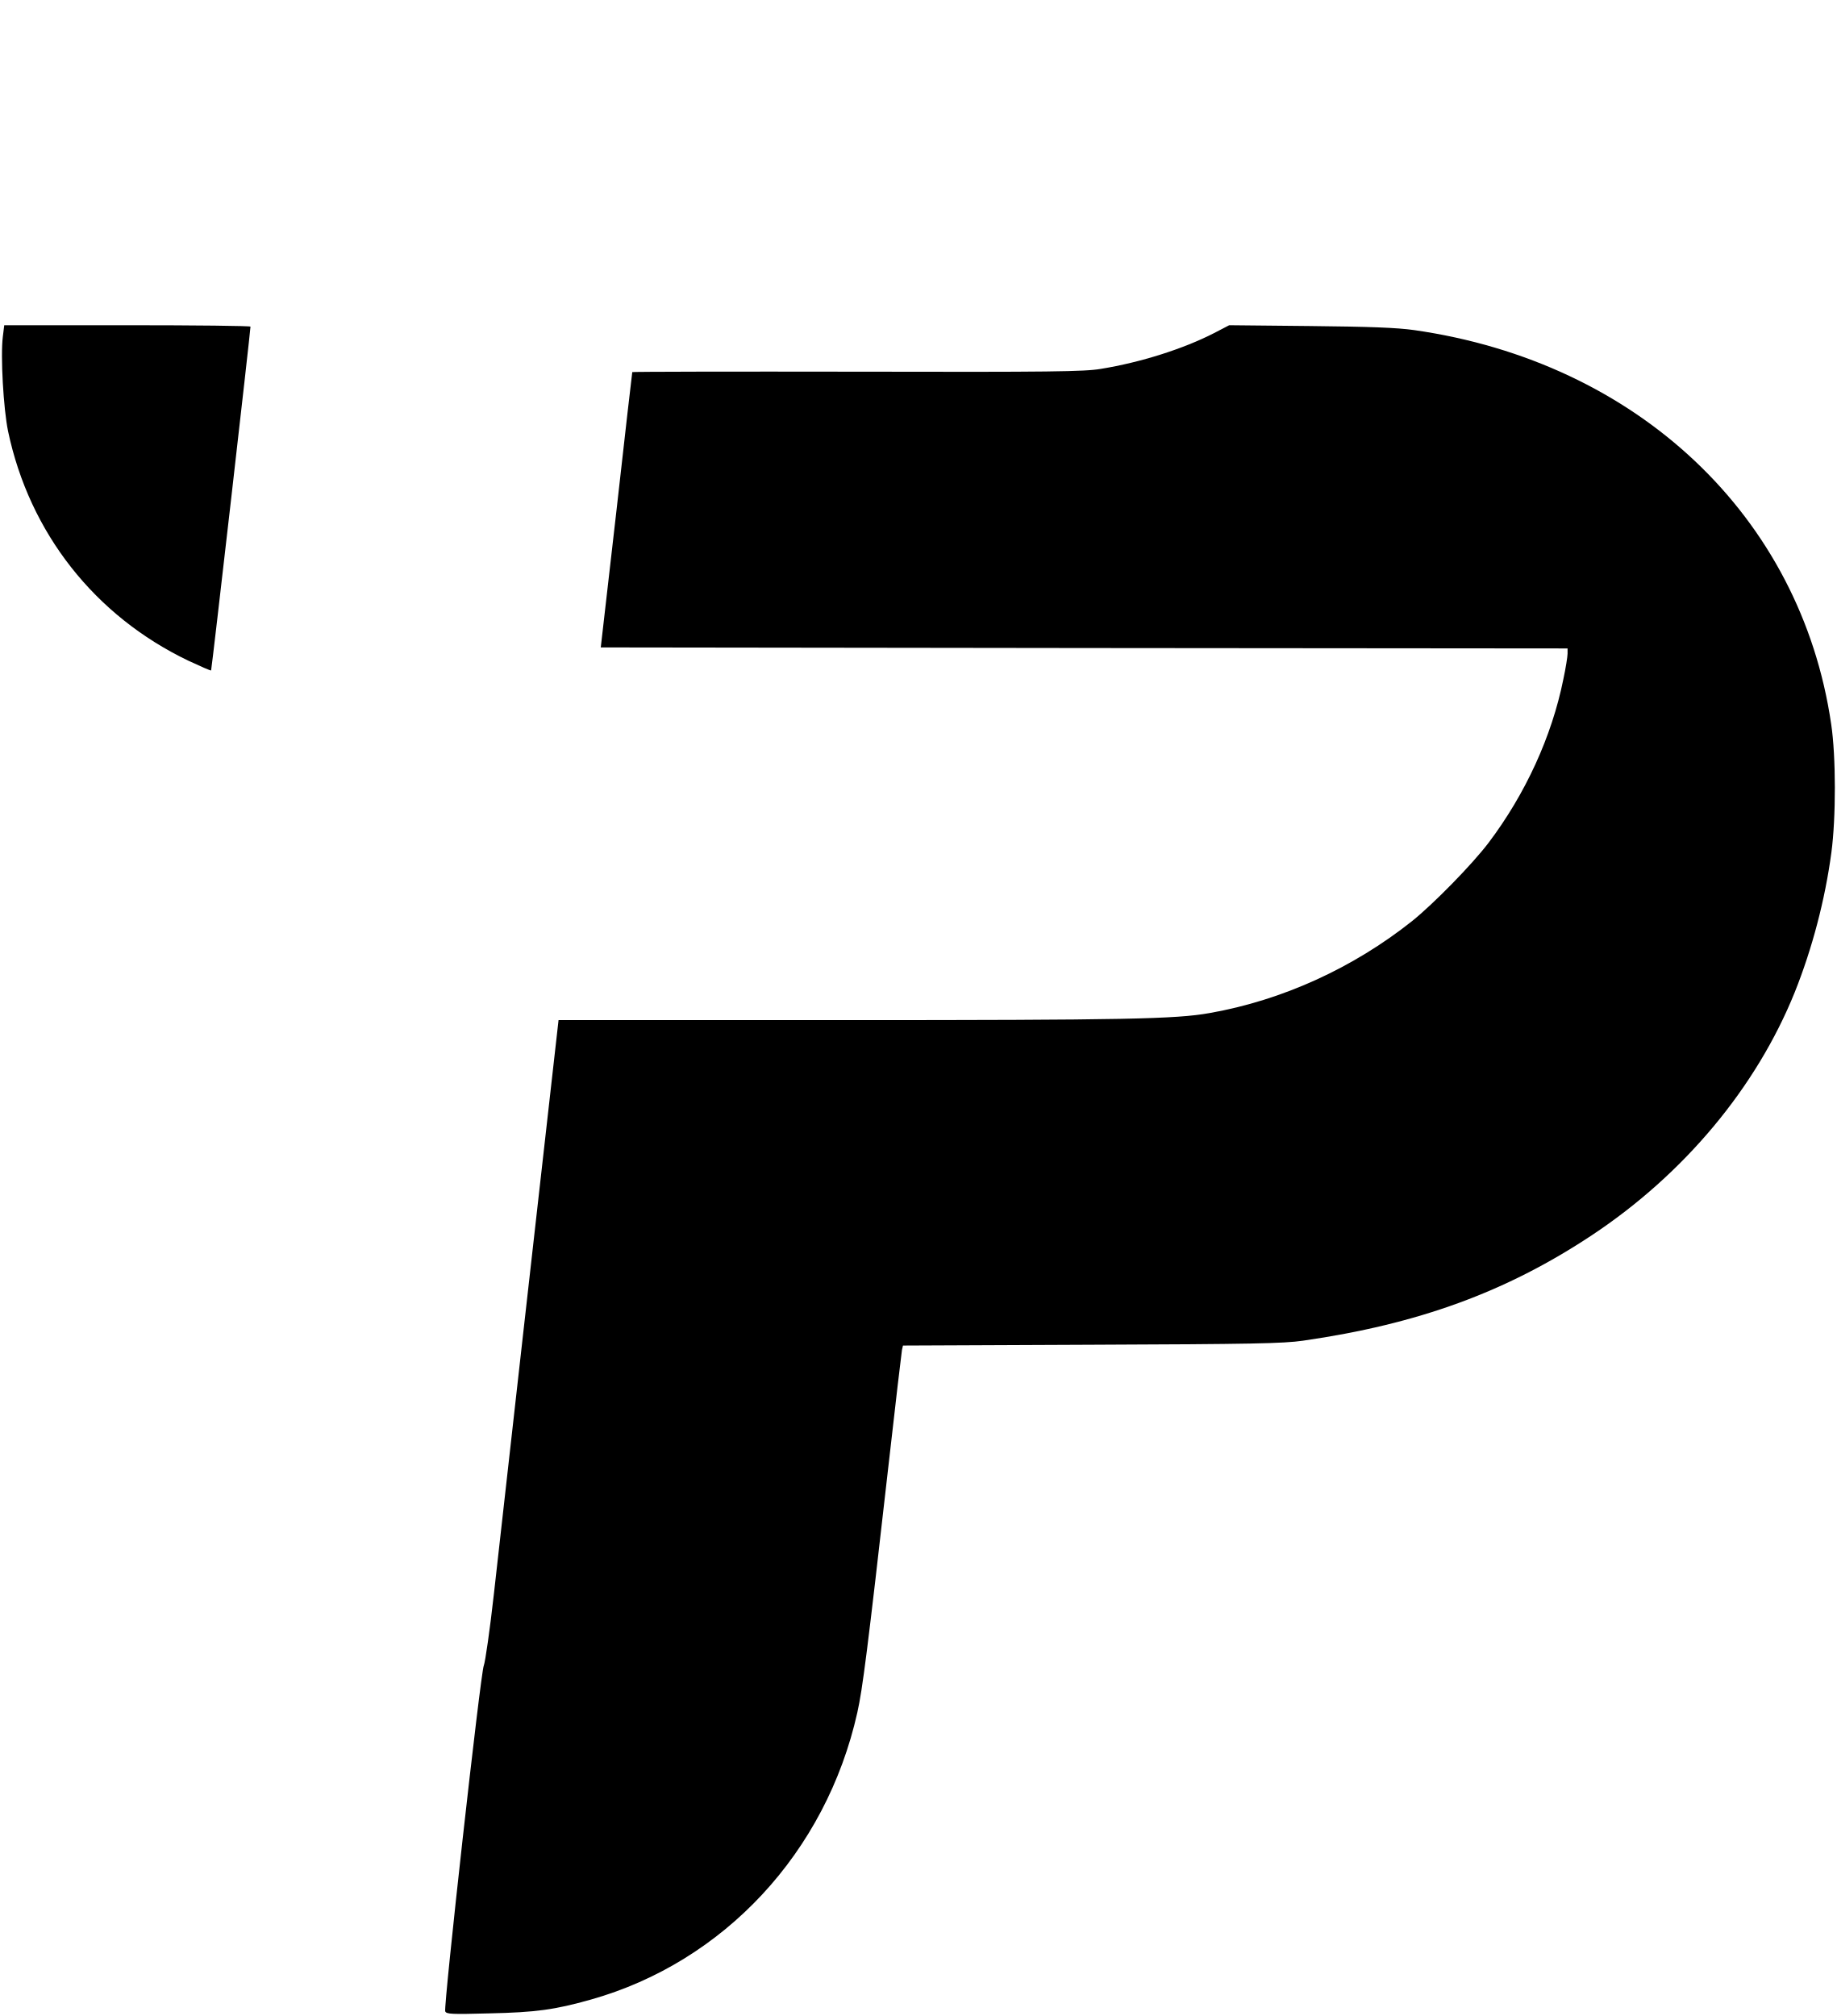
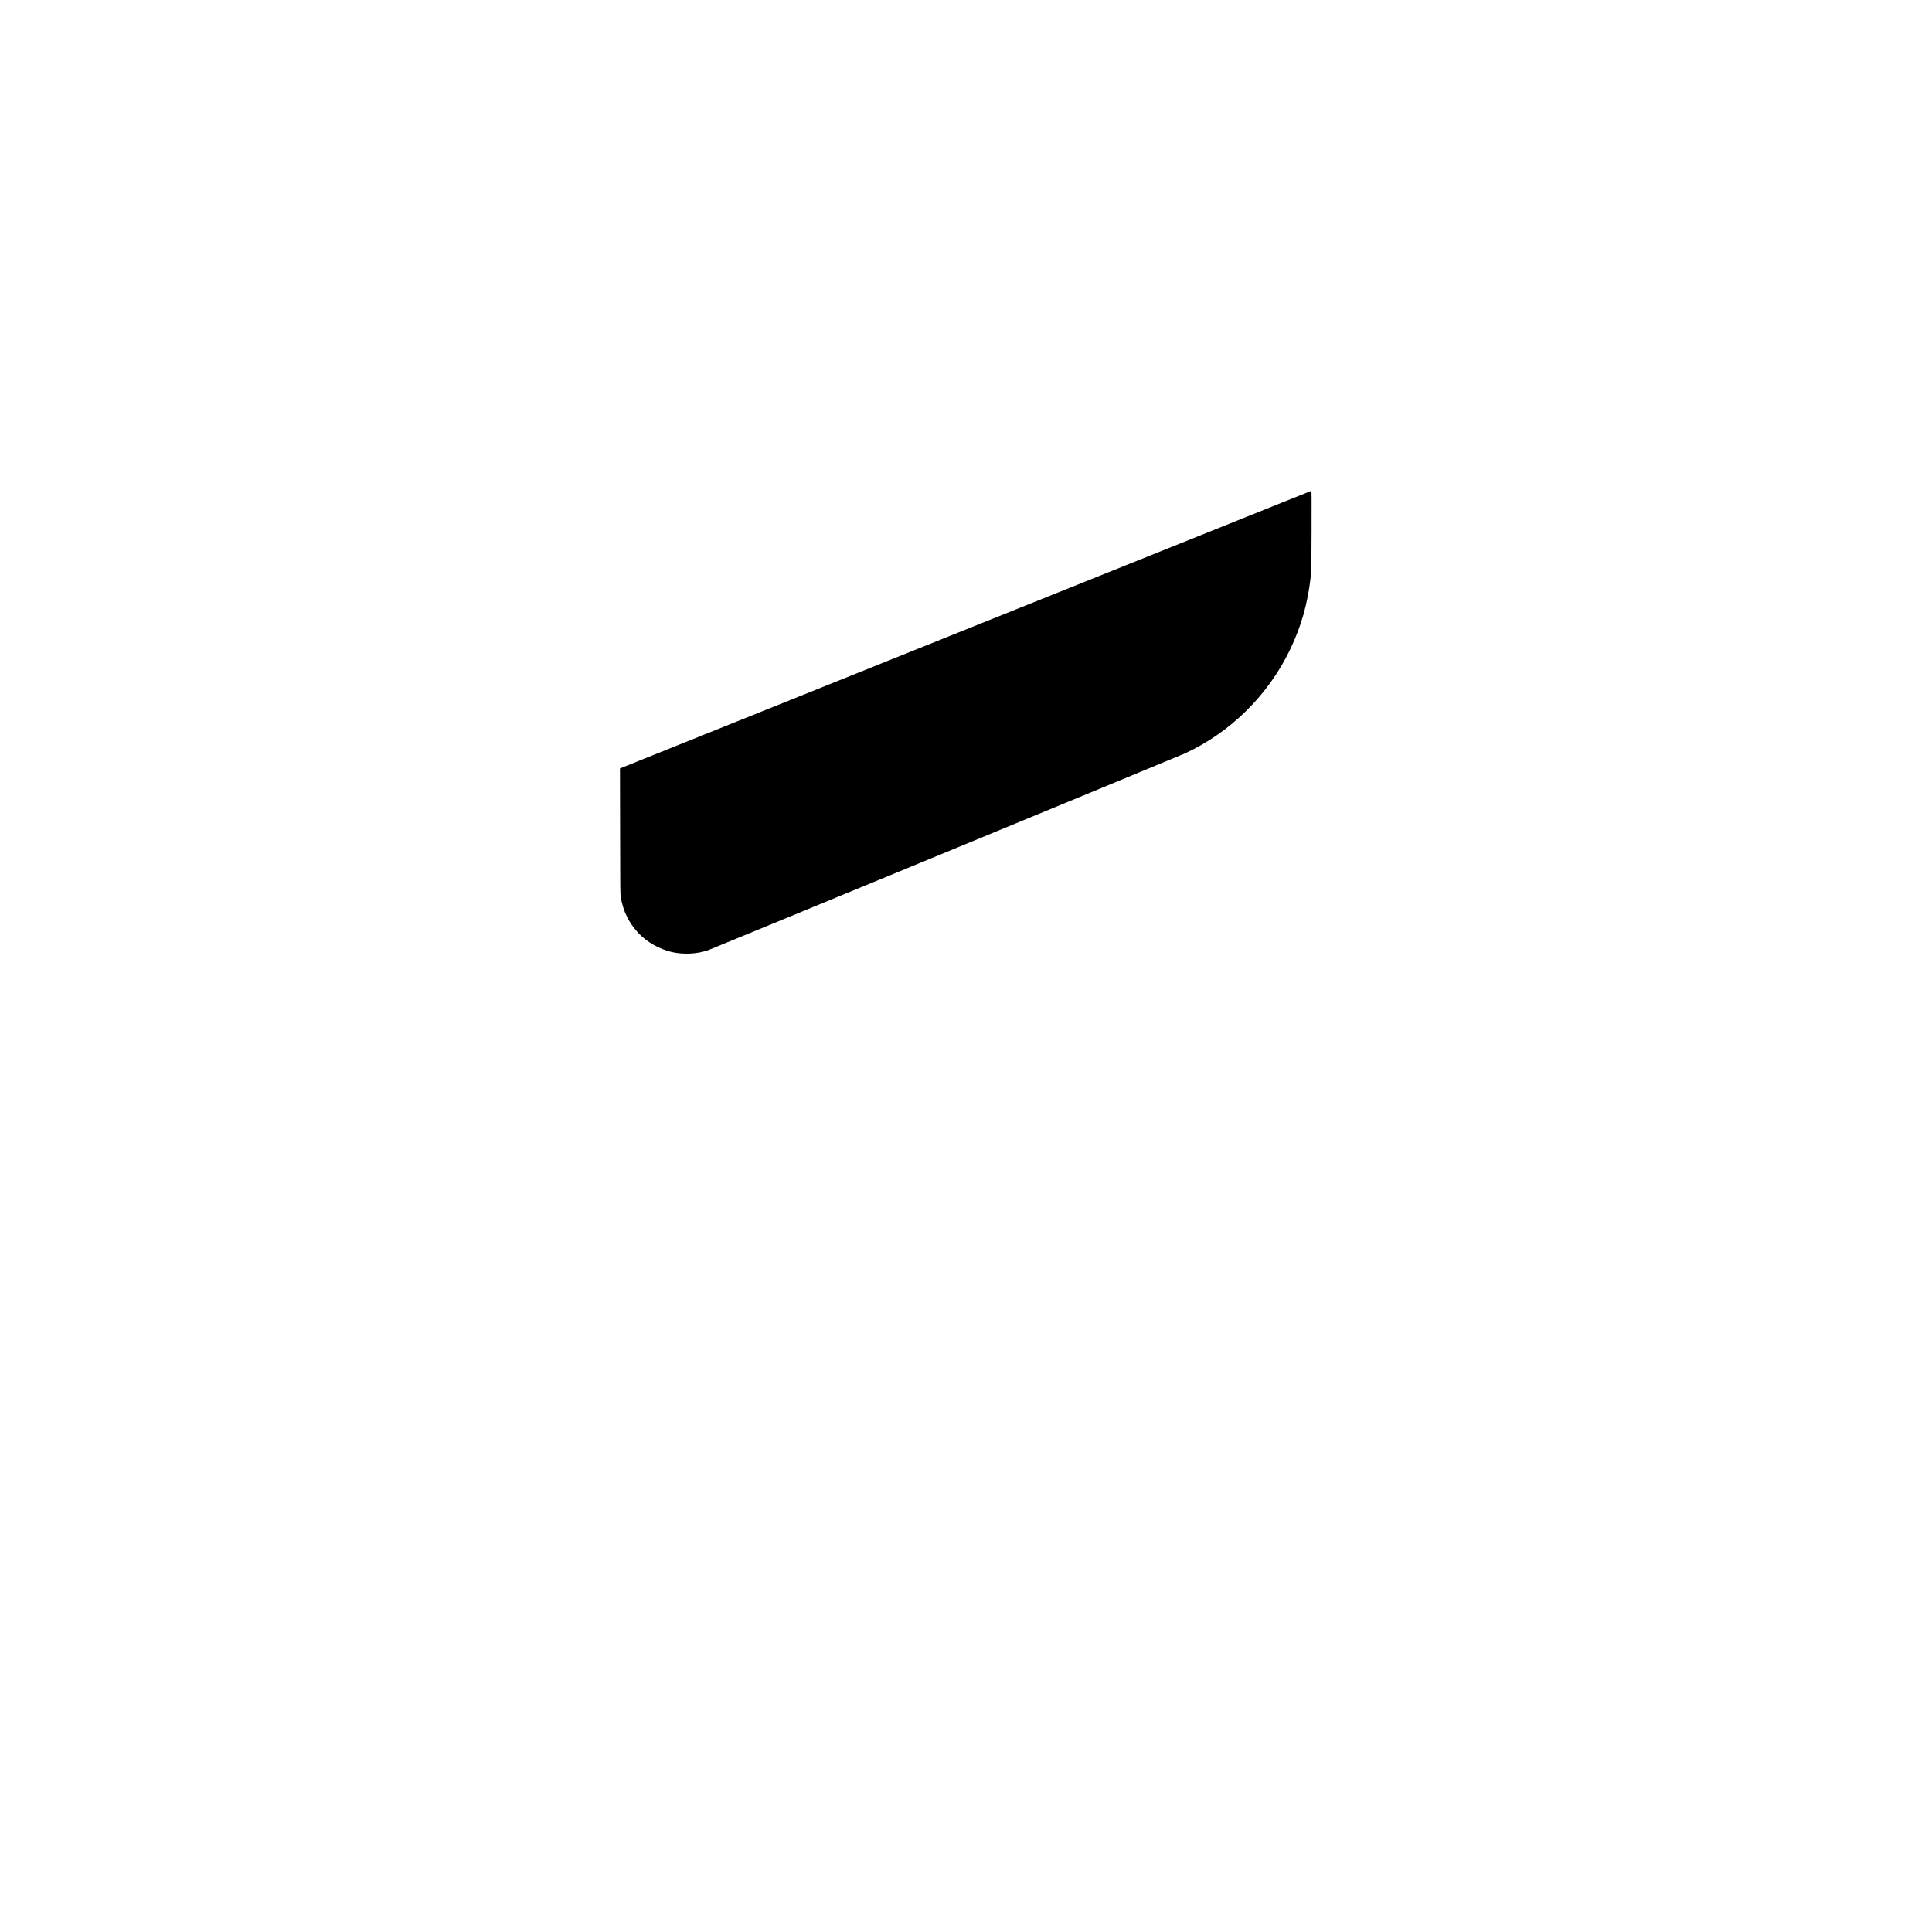
- <svg xmlns="http://www.w3.org/2000/svg" version="1.0" width="909pt" height="998pt" viewBox="0 0 909 998" preserveAspectRatio="xMidYMid meet">
-   <g transform="translate(0,998) scale(0.1,-0.1)" fill="#000000" stroke="none">
-     <path d="M14 8313 c-12 -95 3 -357 26 -468 106 -503 429 -914 893 -1136 60 -28 110 -50 112 -48 3 3 195 1680 195 1702 0 4 -274 7 -609 7 l-610 0 -7 -57z" />
-     <path d="M6010 8331 c-152 -78 -363 -145 -560 -177 -82 -14 -245 -16 -1207 -14 -612 1 -1113 0 -1113 -2 -1 -2 -36 -309 -78 -683 l-78 -680 2393 -3 2393 -2 0 -26 c0 -14 -9 -71 -21 -127 -57 -283 -188 -568 -370 -809 -82 -108 -272 -302 -379 -388 -292 -232 -643 -392 -1002 -455 -167 -30 -416 -35 -1813 -35 l-1410 0 -33 -292 c-18 -161 -82 -727 -142 -1258 -60 -531 -125 -1111 -145 -1290 -20 -179 -43 -338 -50 -355 -16 -35 -200 -1687 -191 -1712 6 -14 31 -15 219 -10 230 5 323 18 501 68 660 186 1165 729 1320 1421 26 117 49 294 156 1238 33 294 63 545 65 557 l5 22 933 4 c797 3 949 6 1047 20 570 82 1006 241 1430 522 457 303 815 732 1005 1204 86 215 150 458 181 691 23 171 23 475 -1 635 -150 1029 -959 1793 -2065 1951 -86 12 -217 17 -515 20 l-400 4 -75 -39z" />
+ <svg xmlns="http://www.w3.org/2000/svg" version="1.0" width="5877pt" height="5877pt" viewBox="0 0 5877 5877" preserveAspectRatio="xMidYMid meet">
+   <g transform="translate(0,5877) scale(0.1,-0.1)" fill="#000000" stroke="none">
+     <path d="M29367 39616 l-10508 -4221 4 -1905 c2 -1771 4 -1912 20 -2010 73 -428 243 -777 532 -1088 253 -273 638 -493 1019 -582 350 -83 784 -60 1111 57 146 53 14348 5914 14503 5986 1384 640 2526 1768 3192 3151 343 713 538 1398 632 2226 21 189 22 235 25 1403 3 987 2 1207 -9 1206 -7 -1 -4741 -1901 -10521 -4223z" />
  </g>
</svg>
